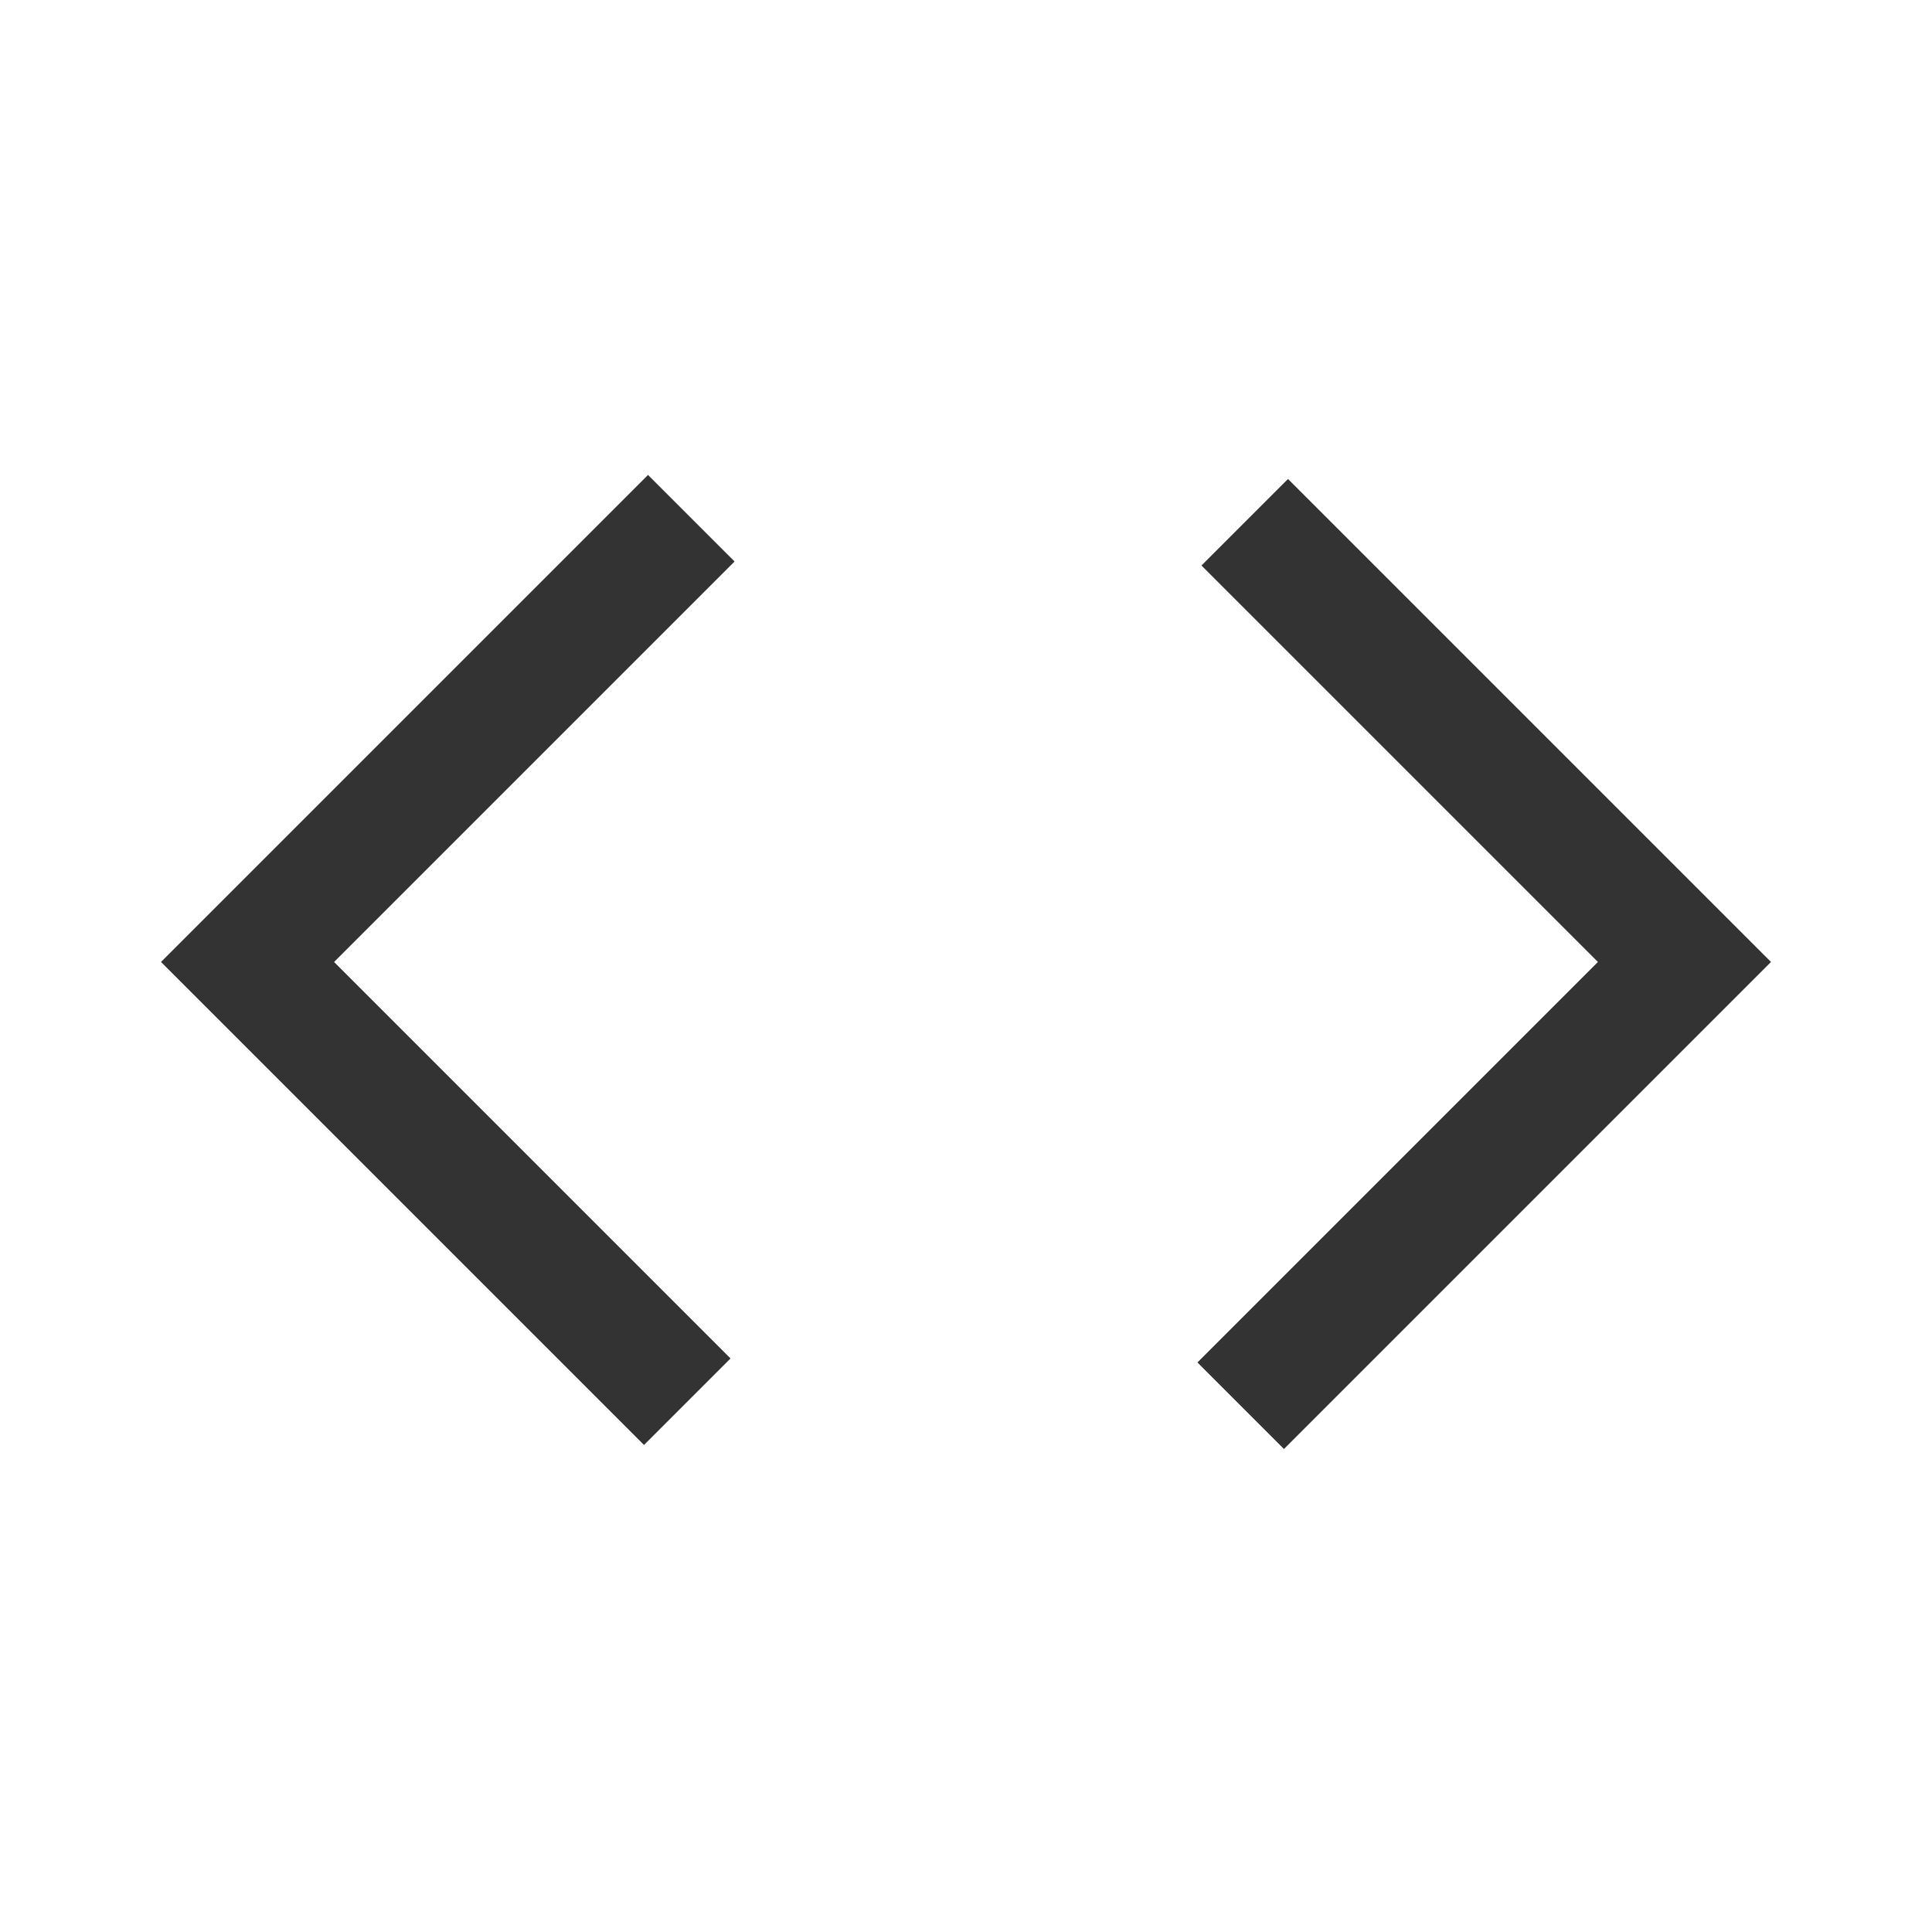
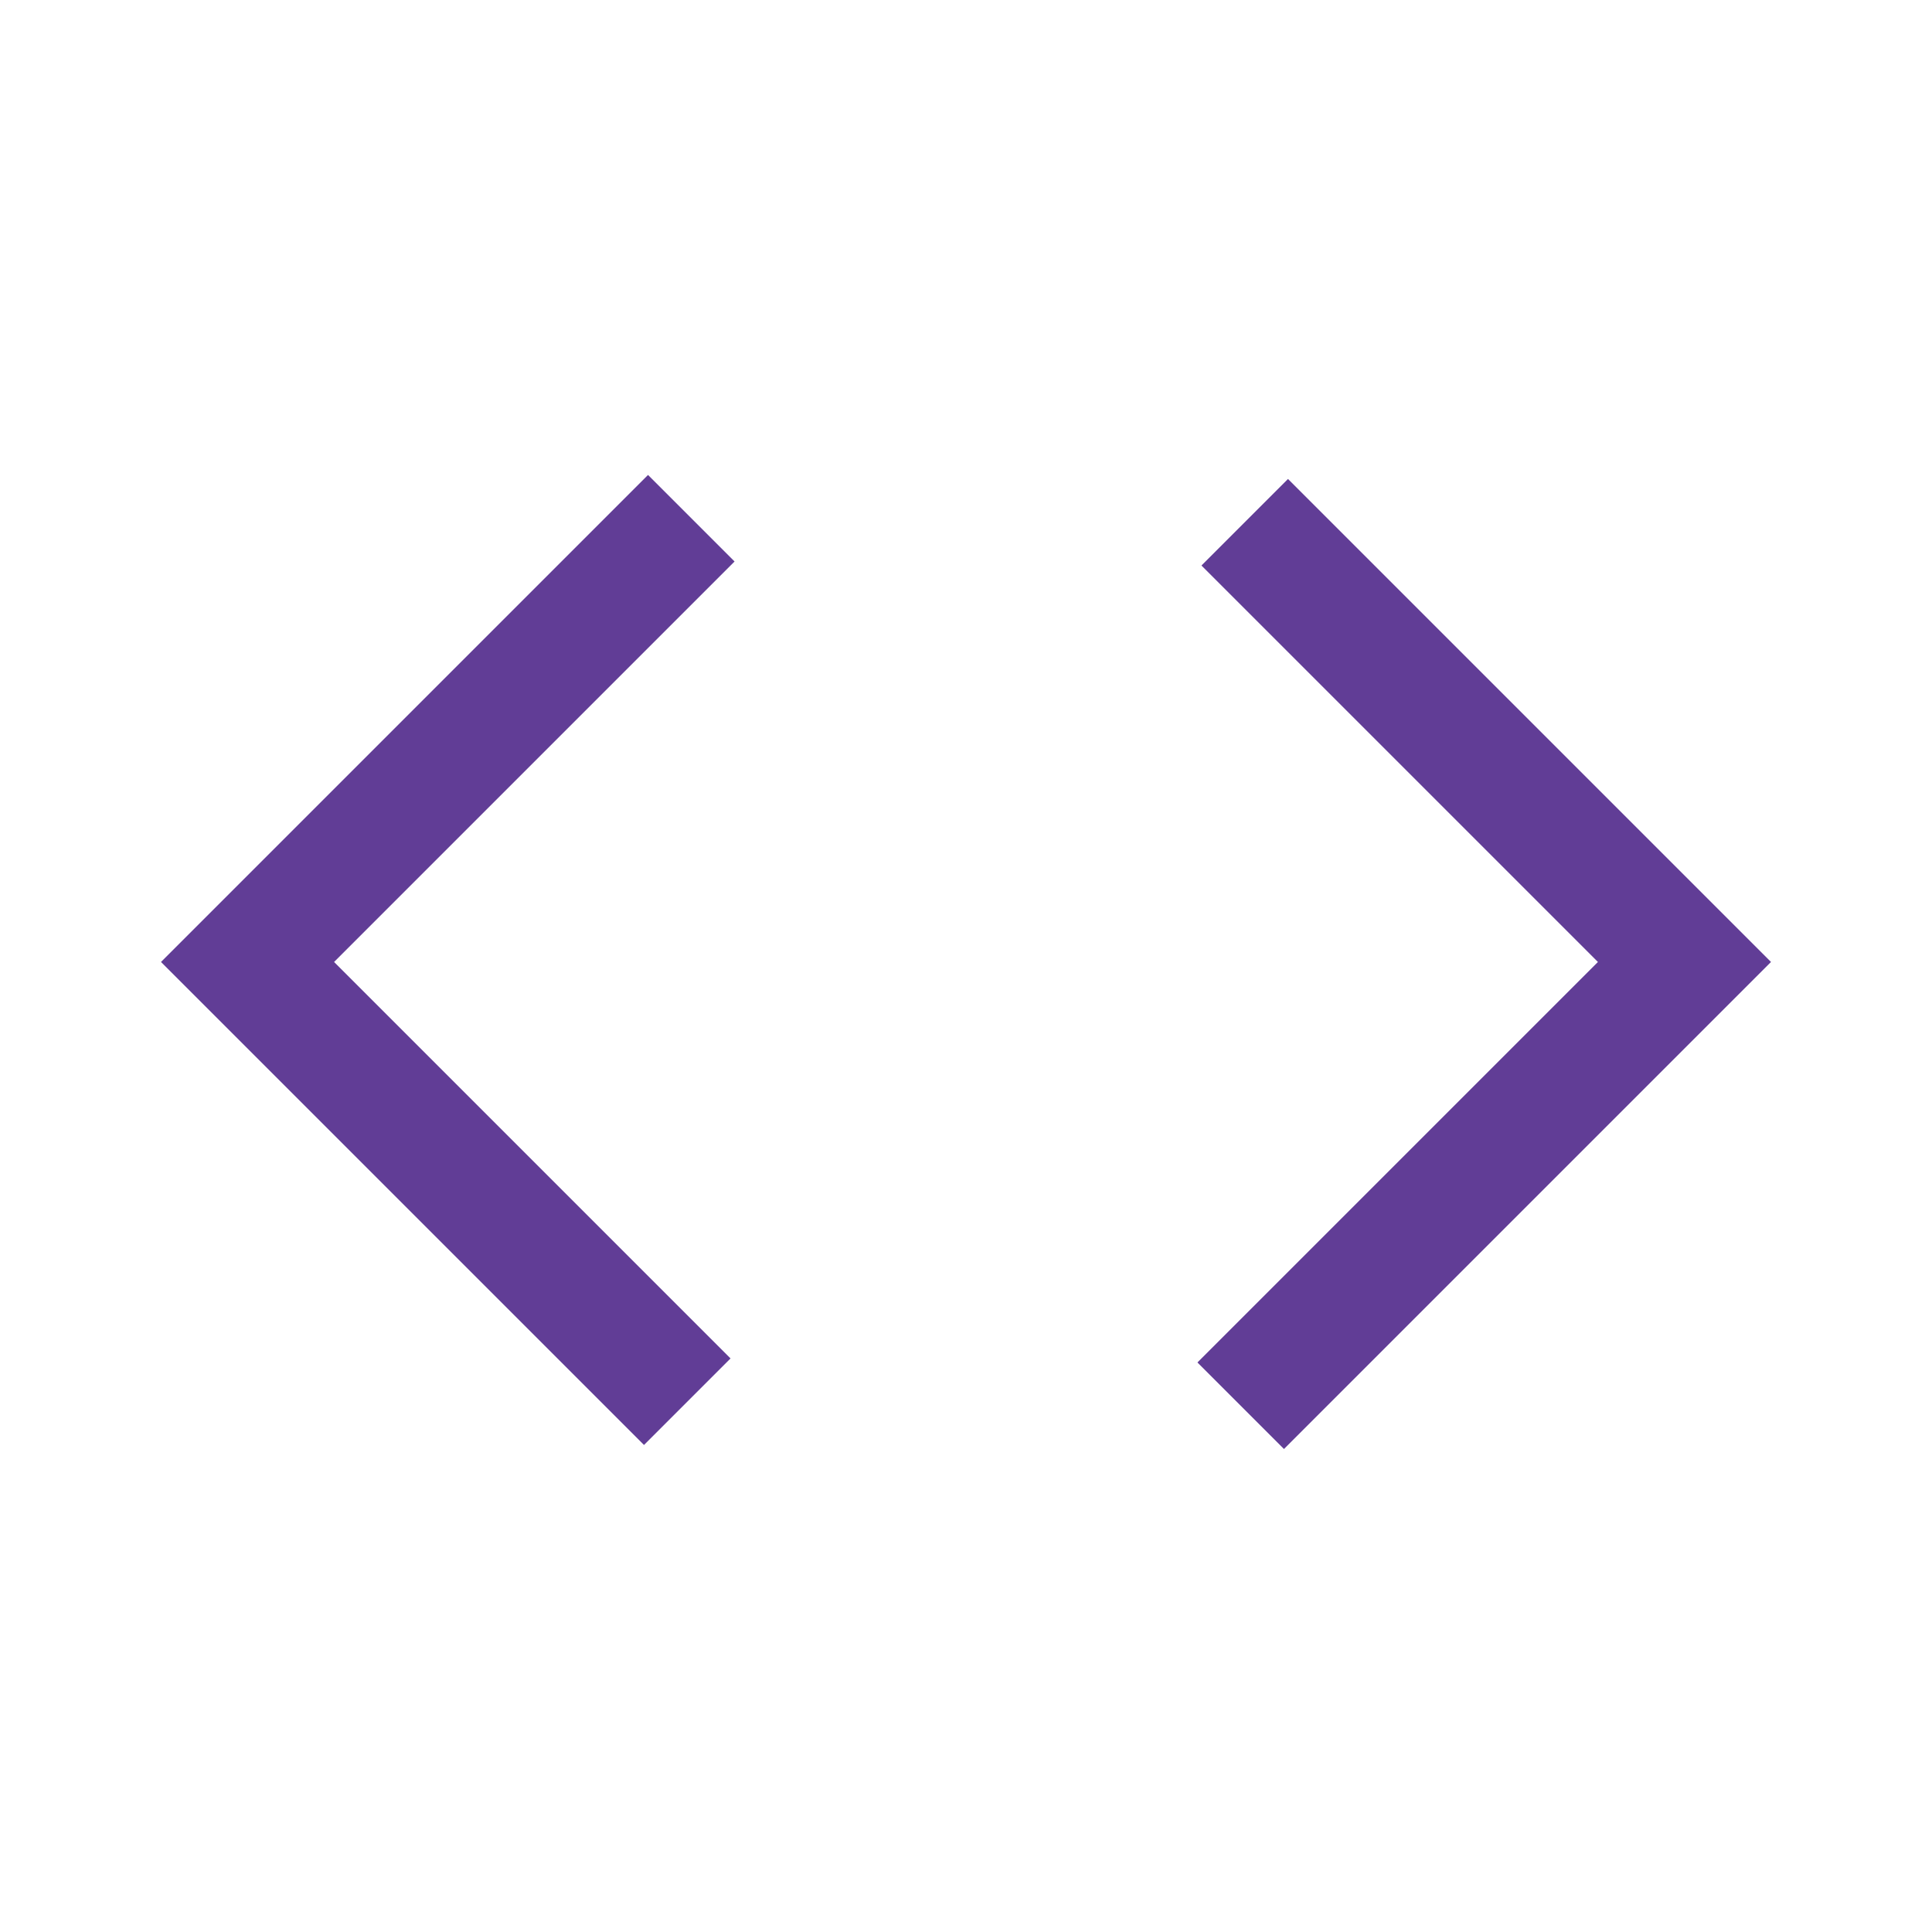
- <svg xmlns="http://www.w3.org/2000/svg" height="48px" viewBox="0 -960 960 960" width="48px" fill="#333">
-   <path d="M320-242 80-482l242-242 43 43-199 199 197 197-43 43Zm318 2-43-43 199-199-197-197 43-43 240 240-242 242Z" />
+ <svg xmlns="http://www.w3.org/2000/svg" width="48" height="48" viewBox="0 0 48 48" fill="none">
+   <path d="M16 35.9L4 23.9L16.1 11.8L18.25 13.95L8.3 23.9L18.15 33.75L16 35.9ZM31.9 36L29.75 33.85L39.7 23.9L29.85 14.05L32 11.9L44 23.9L31.9 36Z" fill="#613D96" />
</svg>
